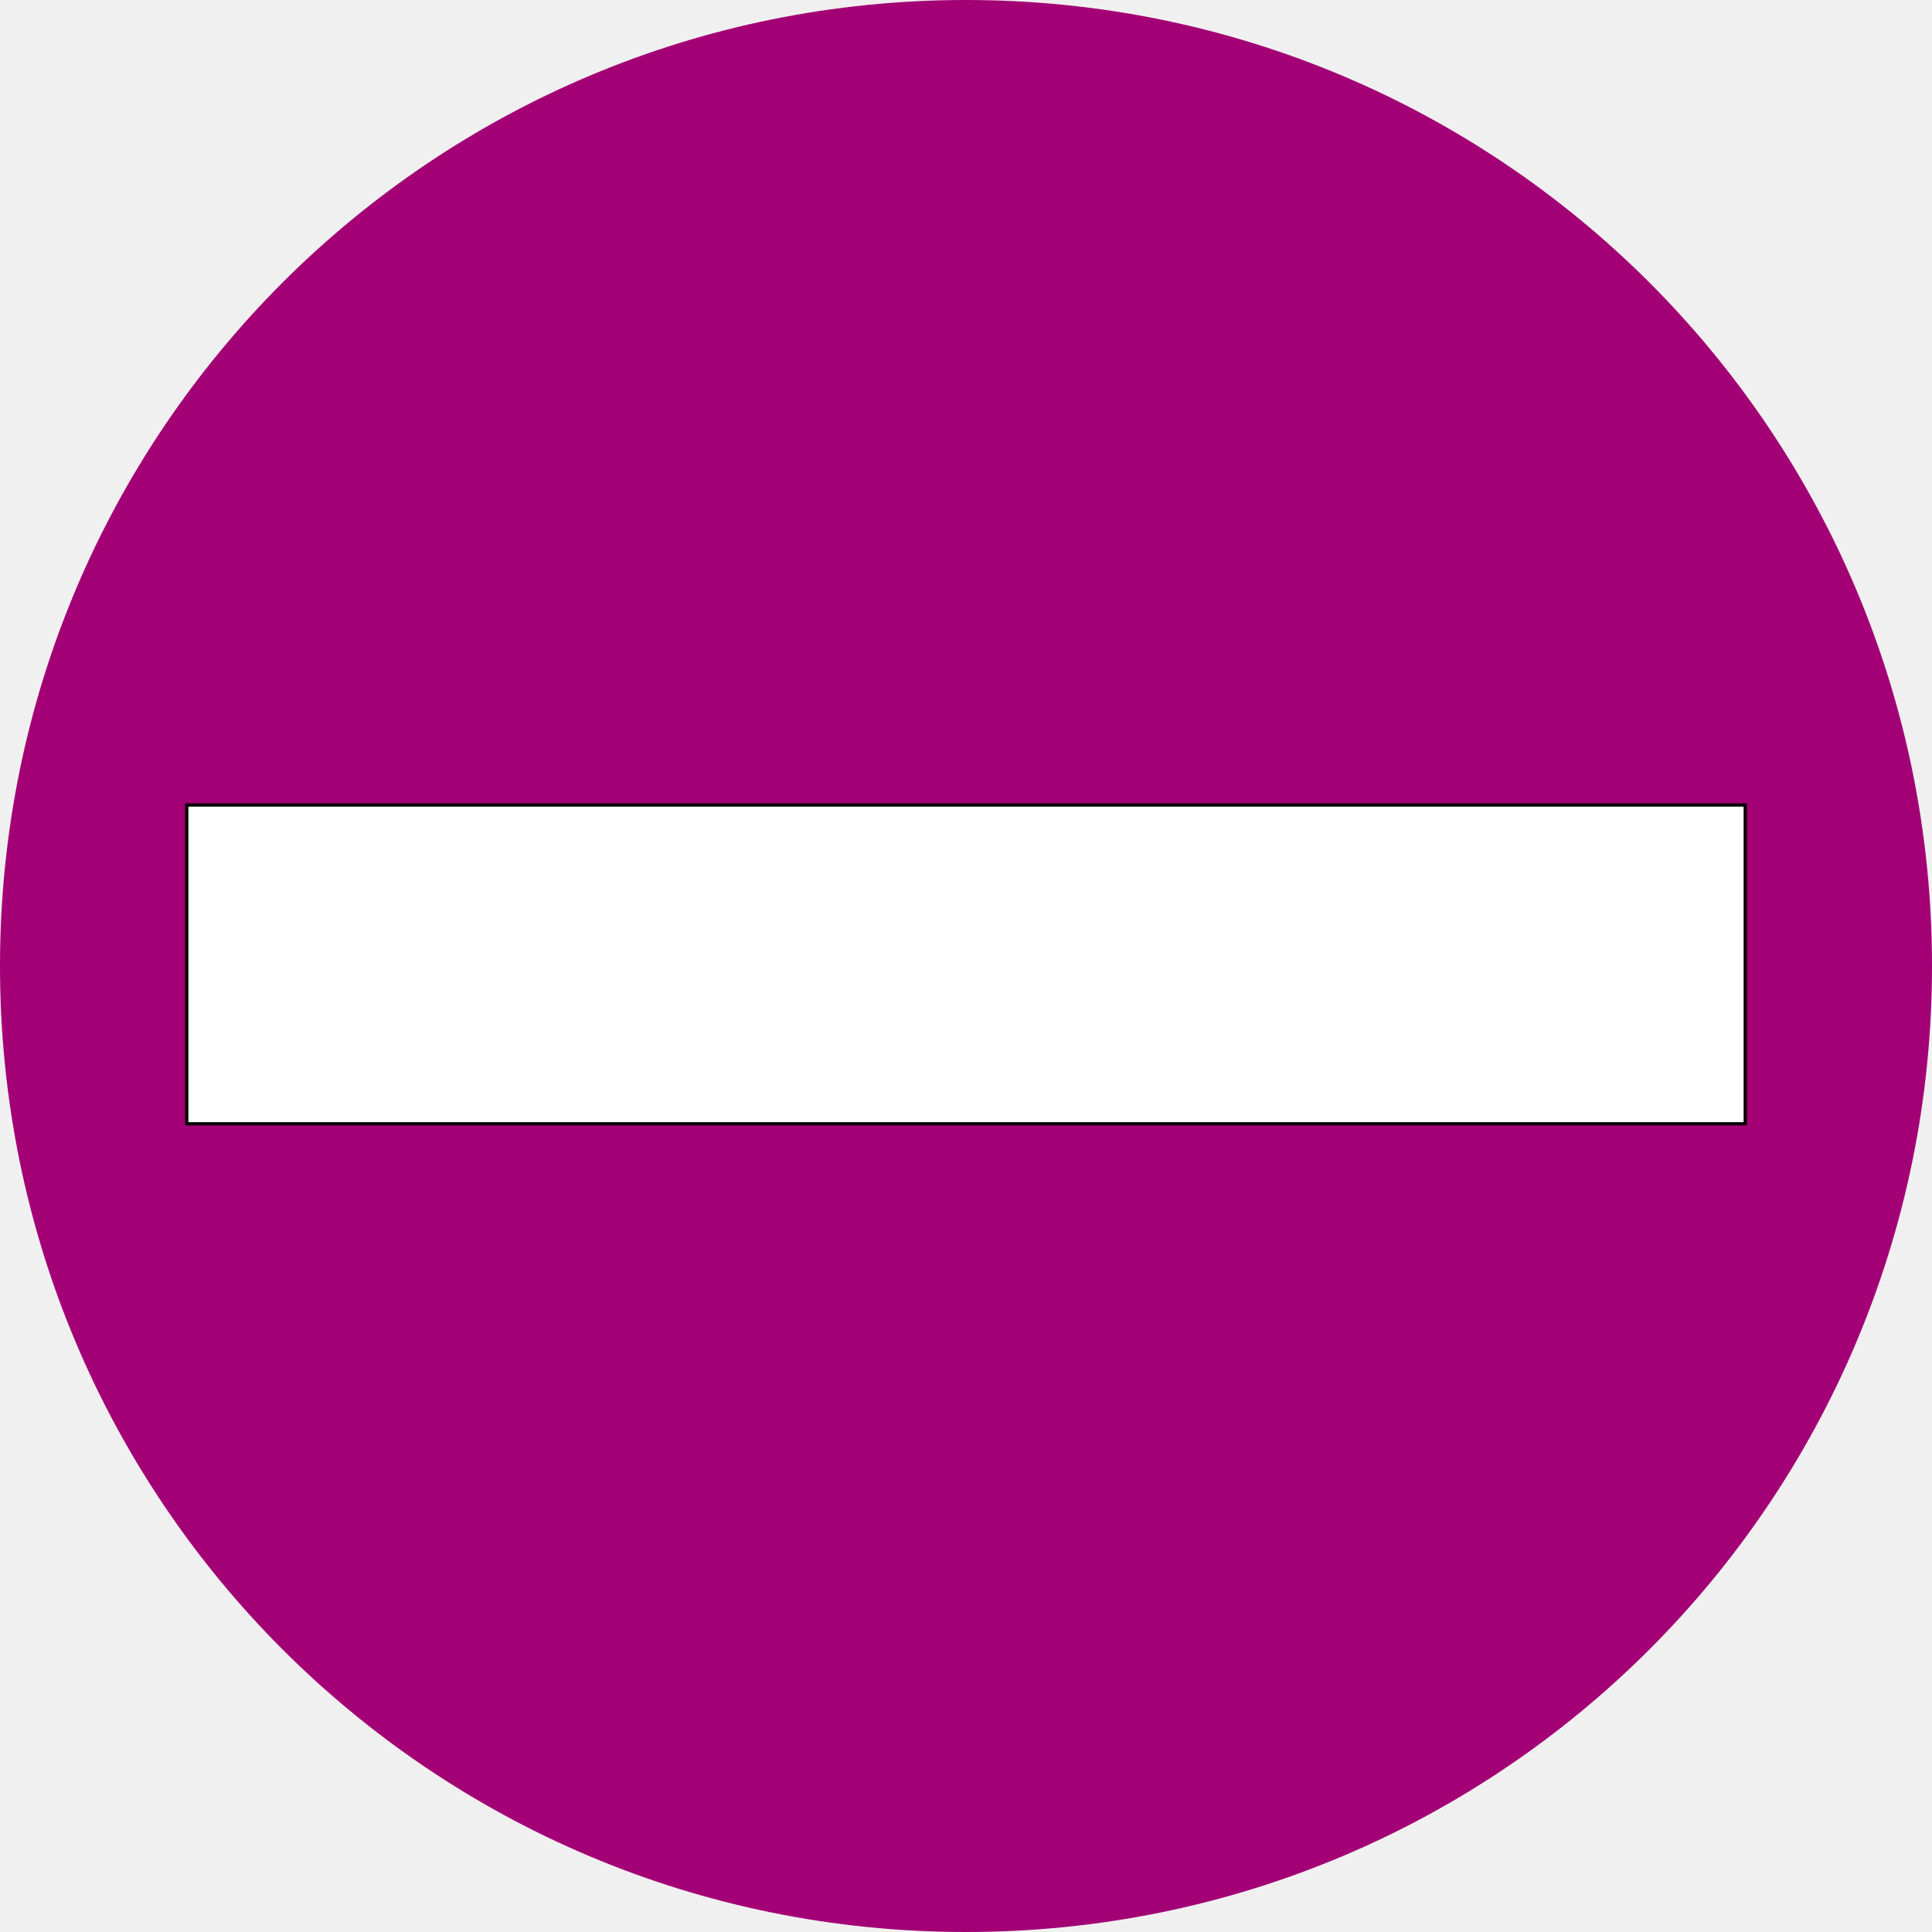
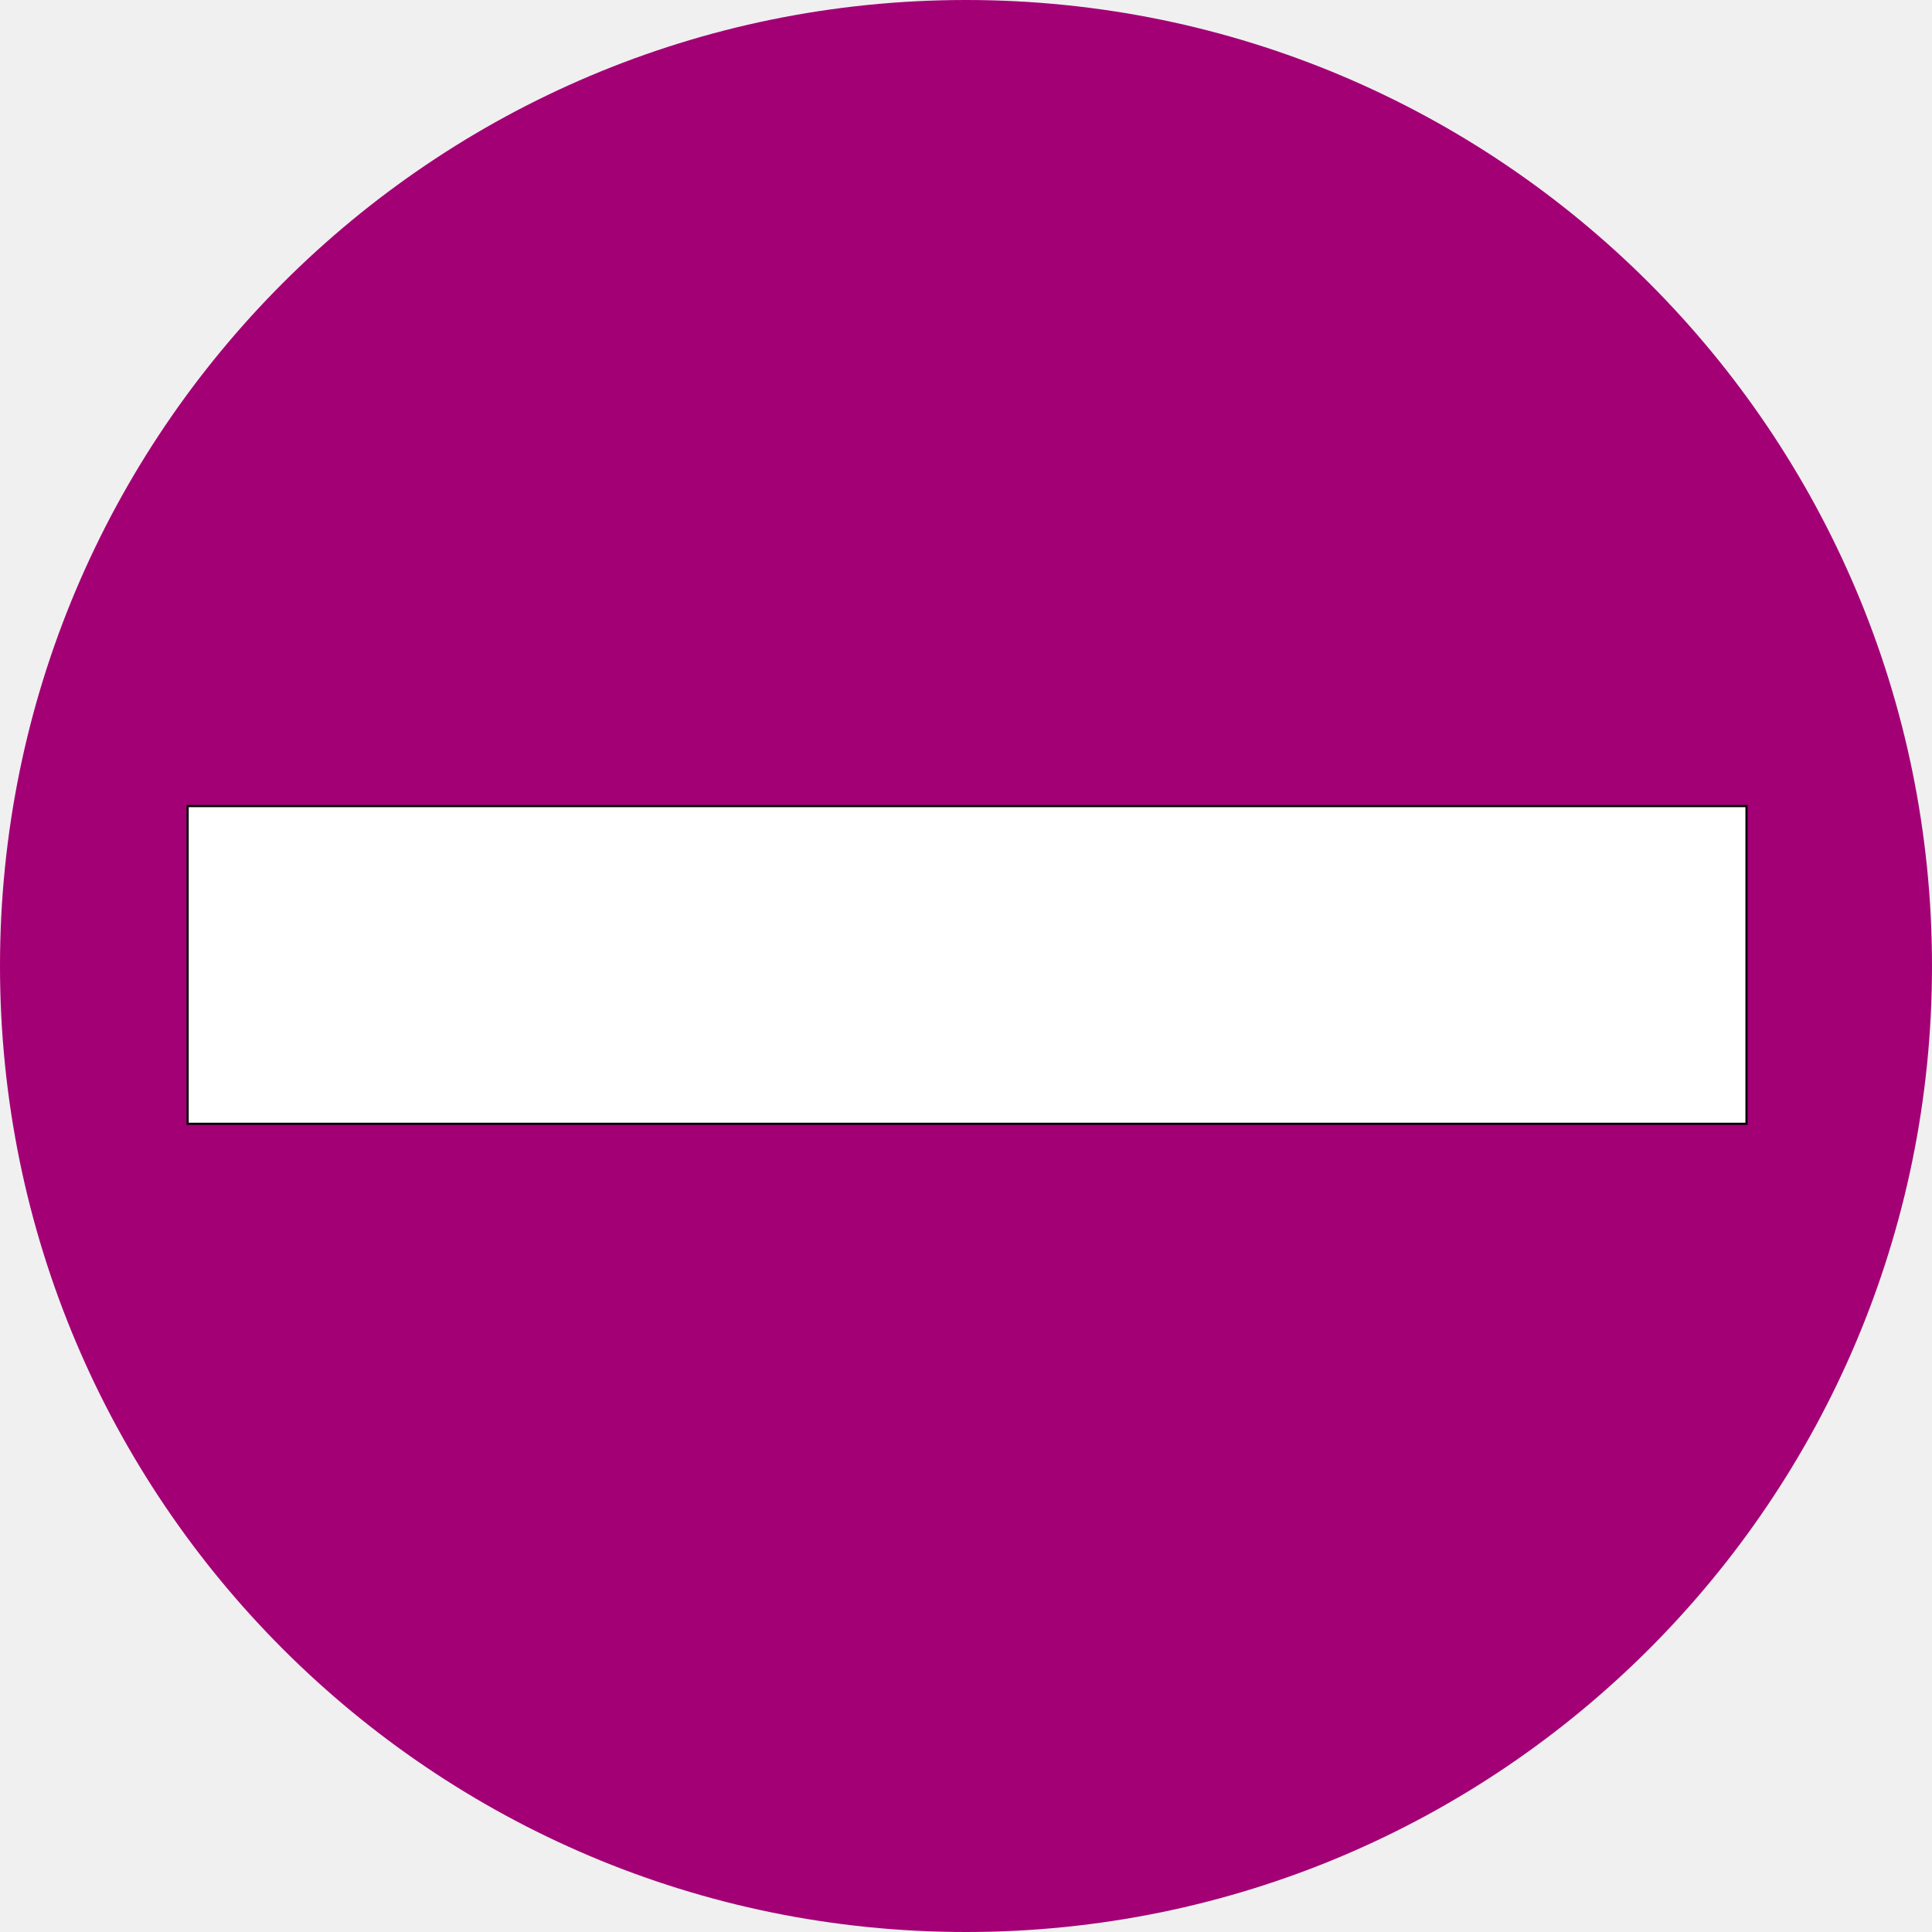
- <svg xmlns="http://www.w3.org/2000/svg" version="1.1" id="svg3162" x="0px" y="0px" width="60px" height="60px" viewBox="0 0 60 60" style="enable-background:new 0 0 60 60;" xml:space="preserve">
-   <style type="text/css">
- 	.st0{fill:#A30075;}
- 	.st1{fill:#FFFFFF;stroke:#000000;stroke-width:0.1;}
- </style>
+ <svg xmlns="http://www.w3.org/2000/svg" height="437.153" id="svg3162" width="437.151" version="1.1">
+   <defs id="defs3164">
+     <marker id="ArrowEnd" markerHeight="3" markerUnits="strokeWidth" markerWidth="4" orient="auto" refX="0" refY="5" viewBox="0 0 10 10">
+       <path d="M 0 0 L 10 5 L 0 10 z" id="path3167" />
+     </marker>
+     <marker id="ArrowStart" markerHeight="3" markerUnits="strokeWidth" markerWidth="4" orient="auto" refX="10" refY="5" viewBox="0 0 10 10">
+       <path d="M 10 0 L 0 5 L 10 10 z" id="path3170" />
+     </marker>
+   </defs>
  <g id="g3172">
-     <path id="path3174" class="st0" d="M30,60c16.6,0,30-13.4,30-30C60,13.4,46.6,0,30,0C13.4,0,0,13.4,0,30C0,46.6,13.4,60,30,60z" />
-     <path id="path3176" d="M30,30" />
+     <path d="M 218.577 437.153C 339.291 437.153 437.151 339.292 437.151 218.576C 437.151 97.862 339.291 0 218.577 0C 97.861 0 0 97.862 0 218.576C 0 339.292 97.861 437.153 218.577 437.153z" id="path3174" style="stroke:none;fill:#a30075;fill-opacity:1" />
+     <path d="M 218.577 218.576" id="path3176" style="stroke:none; fill:#000000" />
  </g>
  <g id="g3178">
-     <path id="path3180" class="st1" d="M54.2,34.9V25H5.8v9.9H54.2z" />
-     <path id="path3182" class="st1" d="M30,30" />
+     <path d="M 395.177 254.279L 395.177 182.394L 42.453 182.394L 42.453 254.279L 395.177 254.279z" id="path3180" style="stroke:#000000; stroke-width:0.479; fill:#ffffff" />
+     <path d="M 218.815 218.338" id="path3182" style="stroke:#000000; stroke-width:0.479; fill:#ffffff" />
  </g>
</svg>
